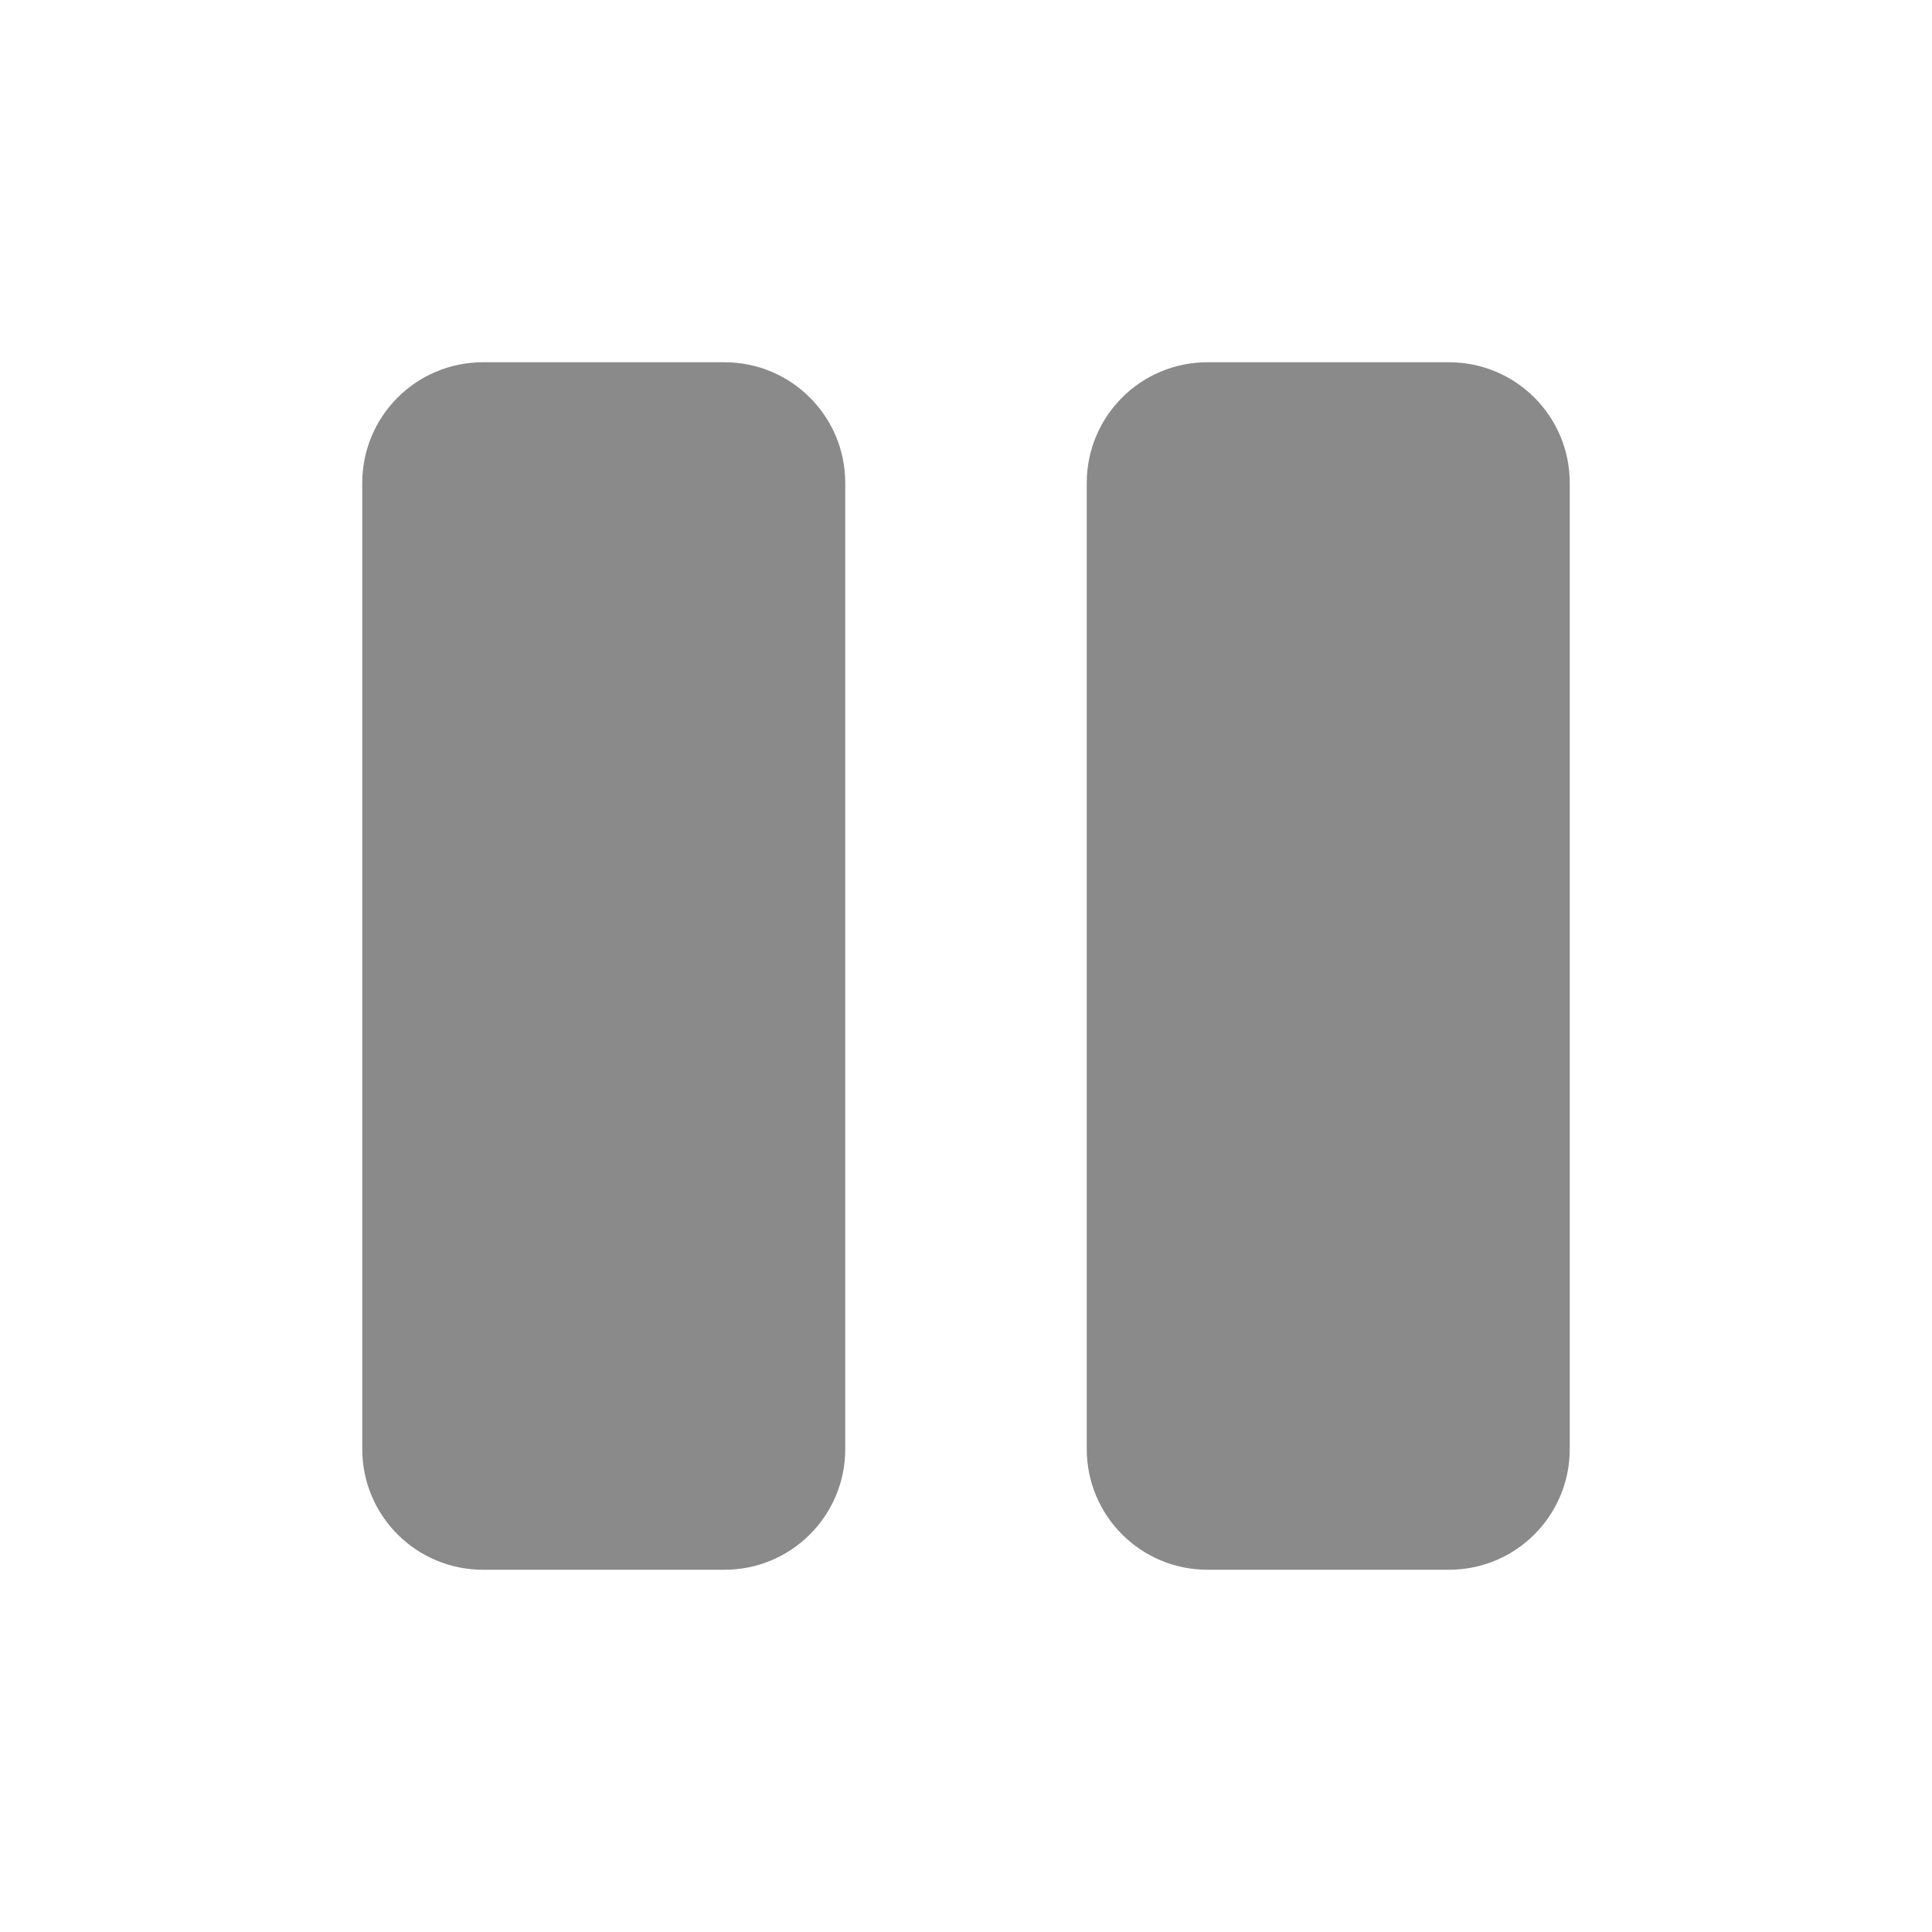
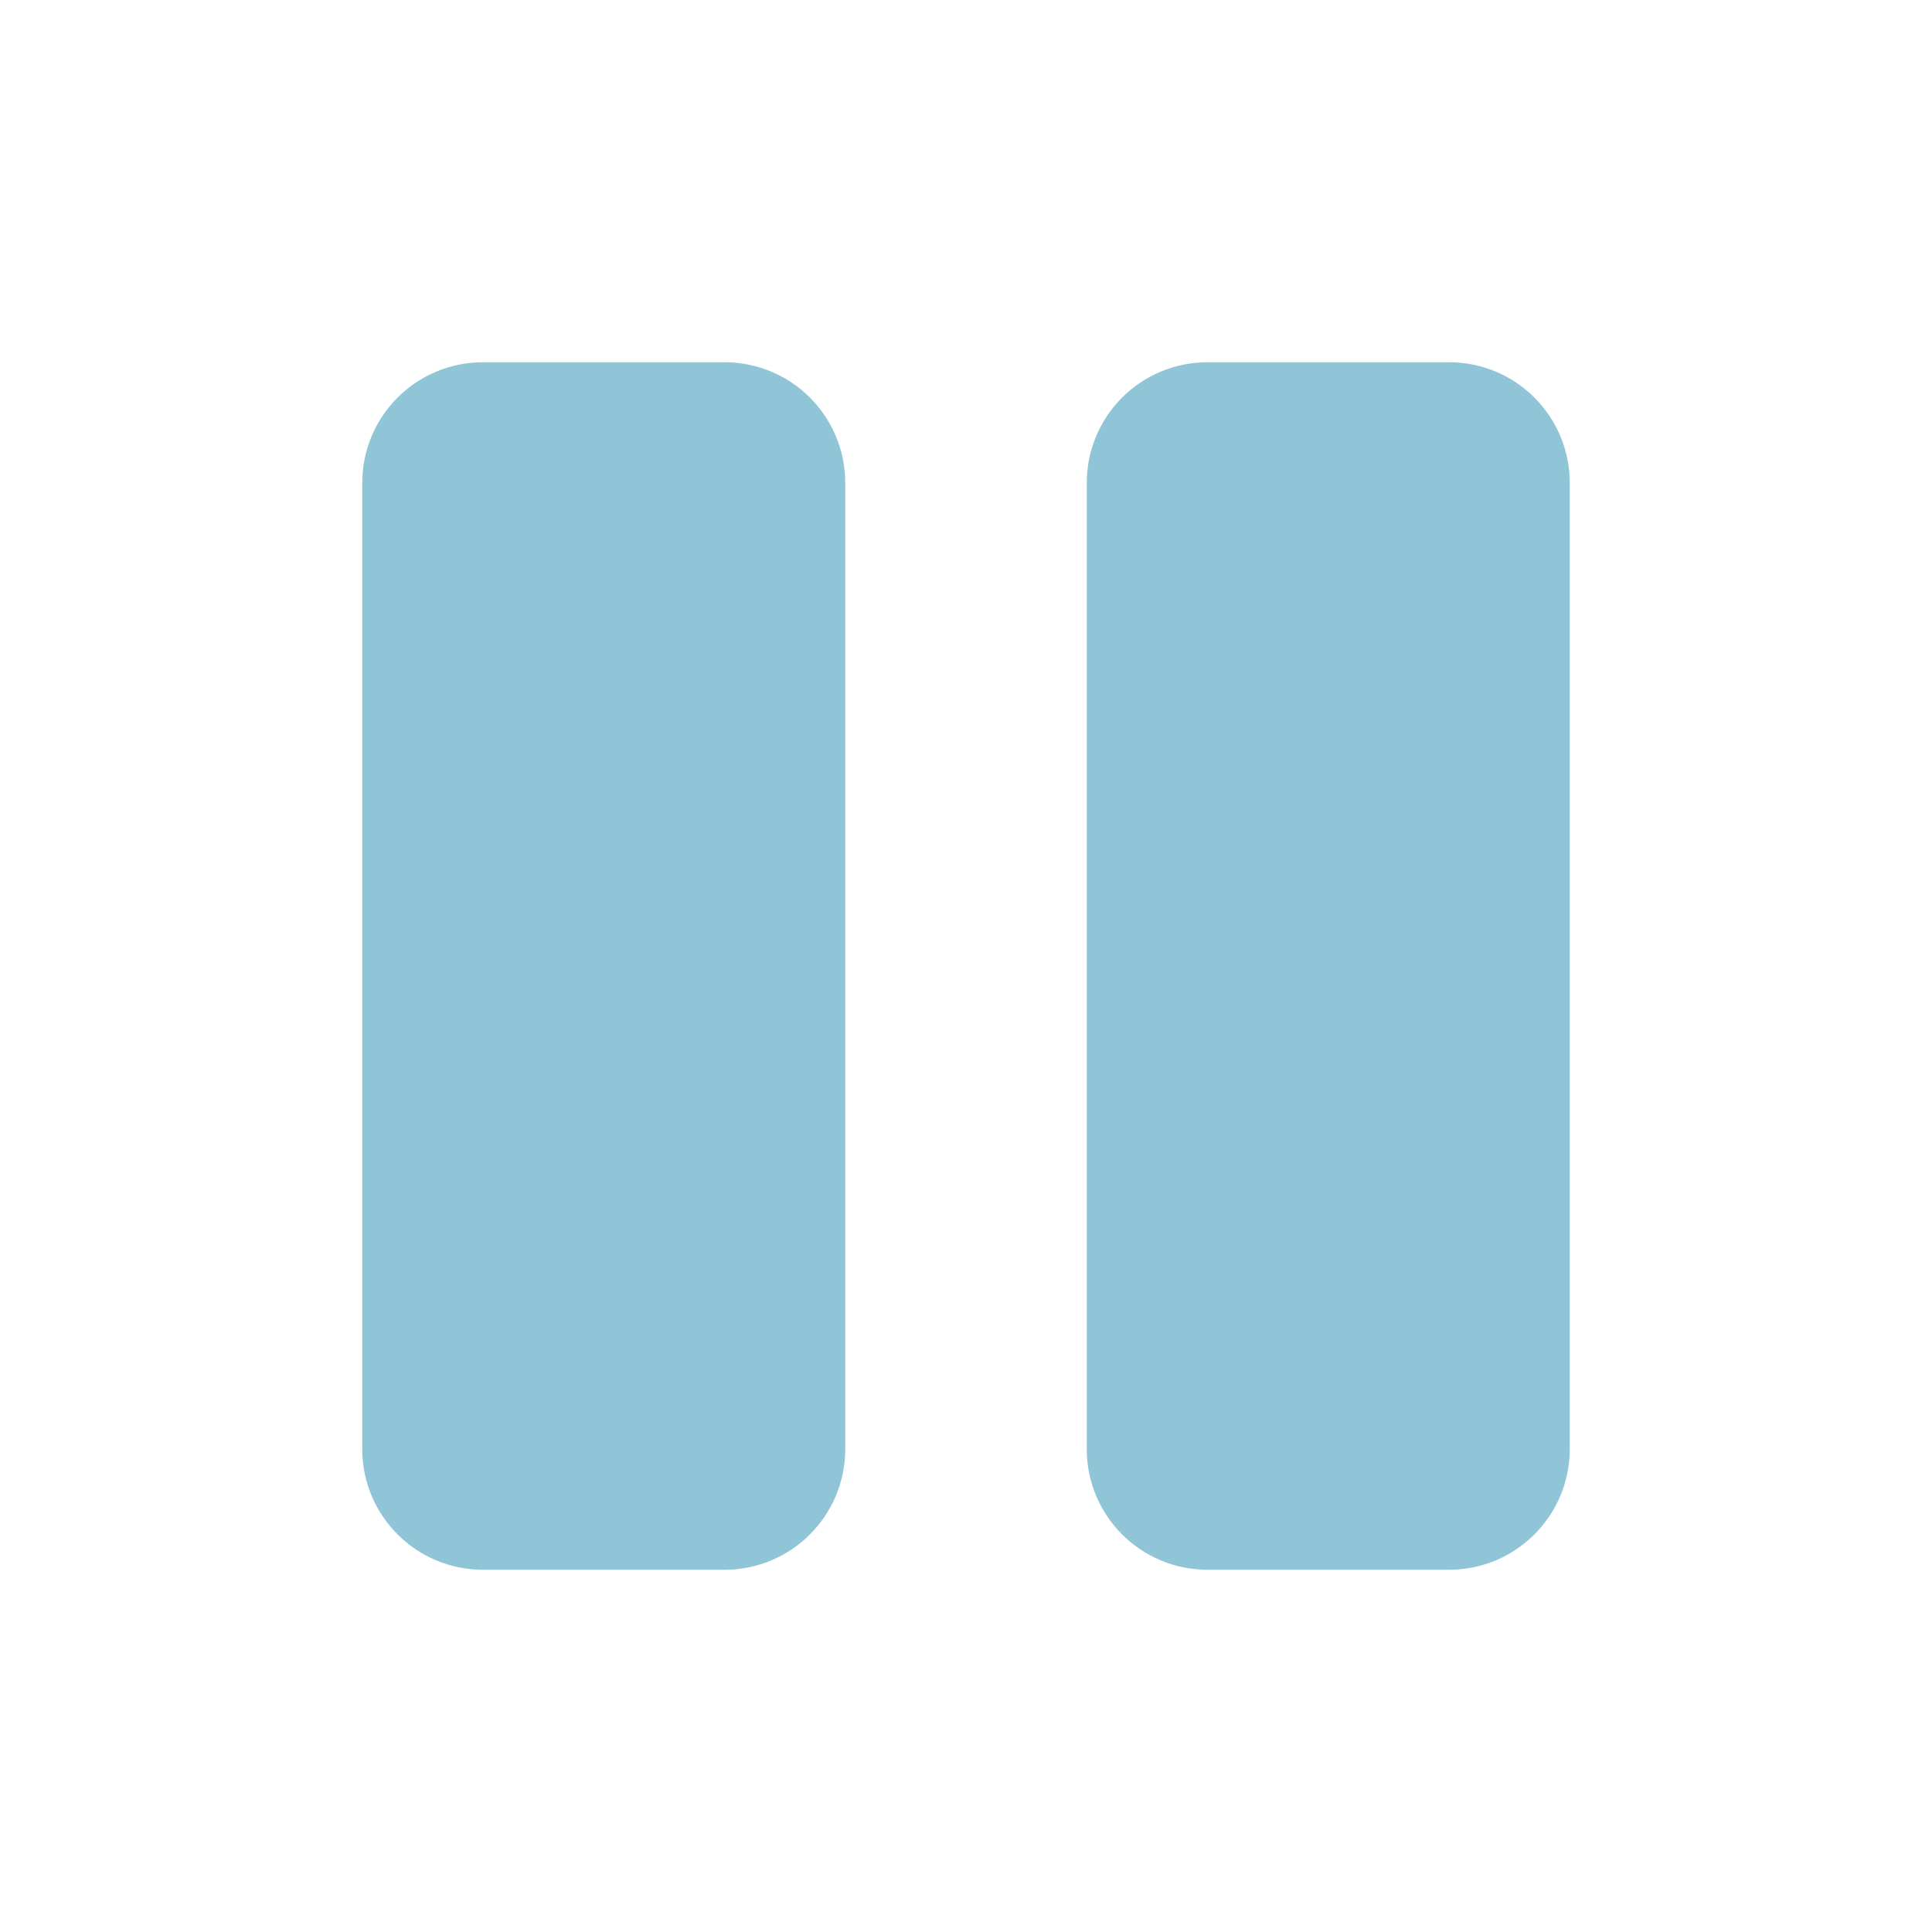
<svg xmlns="http://www.w3.org/2000/svg" t="1682865291967" class="icon" viewBox="0 0 1024 1024" version="1.1" p-id="2611" width="200" height="200">
-   <path d="M768 832h-128c-35.392 0-64-28.608-64-64V256c0-35.392 28.608-64 64-64h128c35.392 0 64 28.608 64 64v512c0 35.392-28.608 64-64 64z m-384 0h-128c-35.392 0-64-28.608-64-64V256c0-35.392 28.608-64 64-64h128c35.392 0 64 28.608 64 64v512c0 35.392-28.608 64-64 64z" fill="#8a8a8a" p-id="2612" />
+   <path d="M768 832h-128c-35.392 0-64-28.608-64-64V256c0-35.392 28.608-64 64-64h128c35.392 0 64 28.608 64 64v512c0 35.392-28.608 64-64 64z m-384 0h-128c-35.392 0-64-28.608-64-64V256c0-35.392 28.608-64 64-64h128c35.392 0 64 28.608 64 64v512c0 35.392-28.608 64-64 64z" fill="#90C5D7" p-id="2612" />
</svg>
